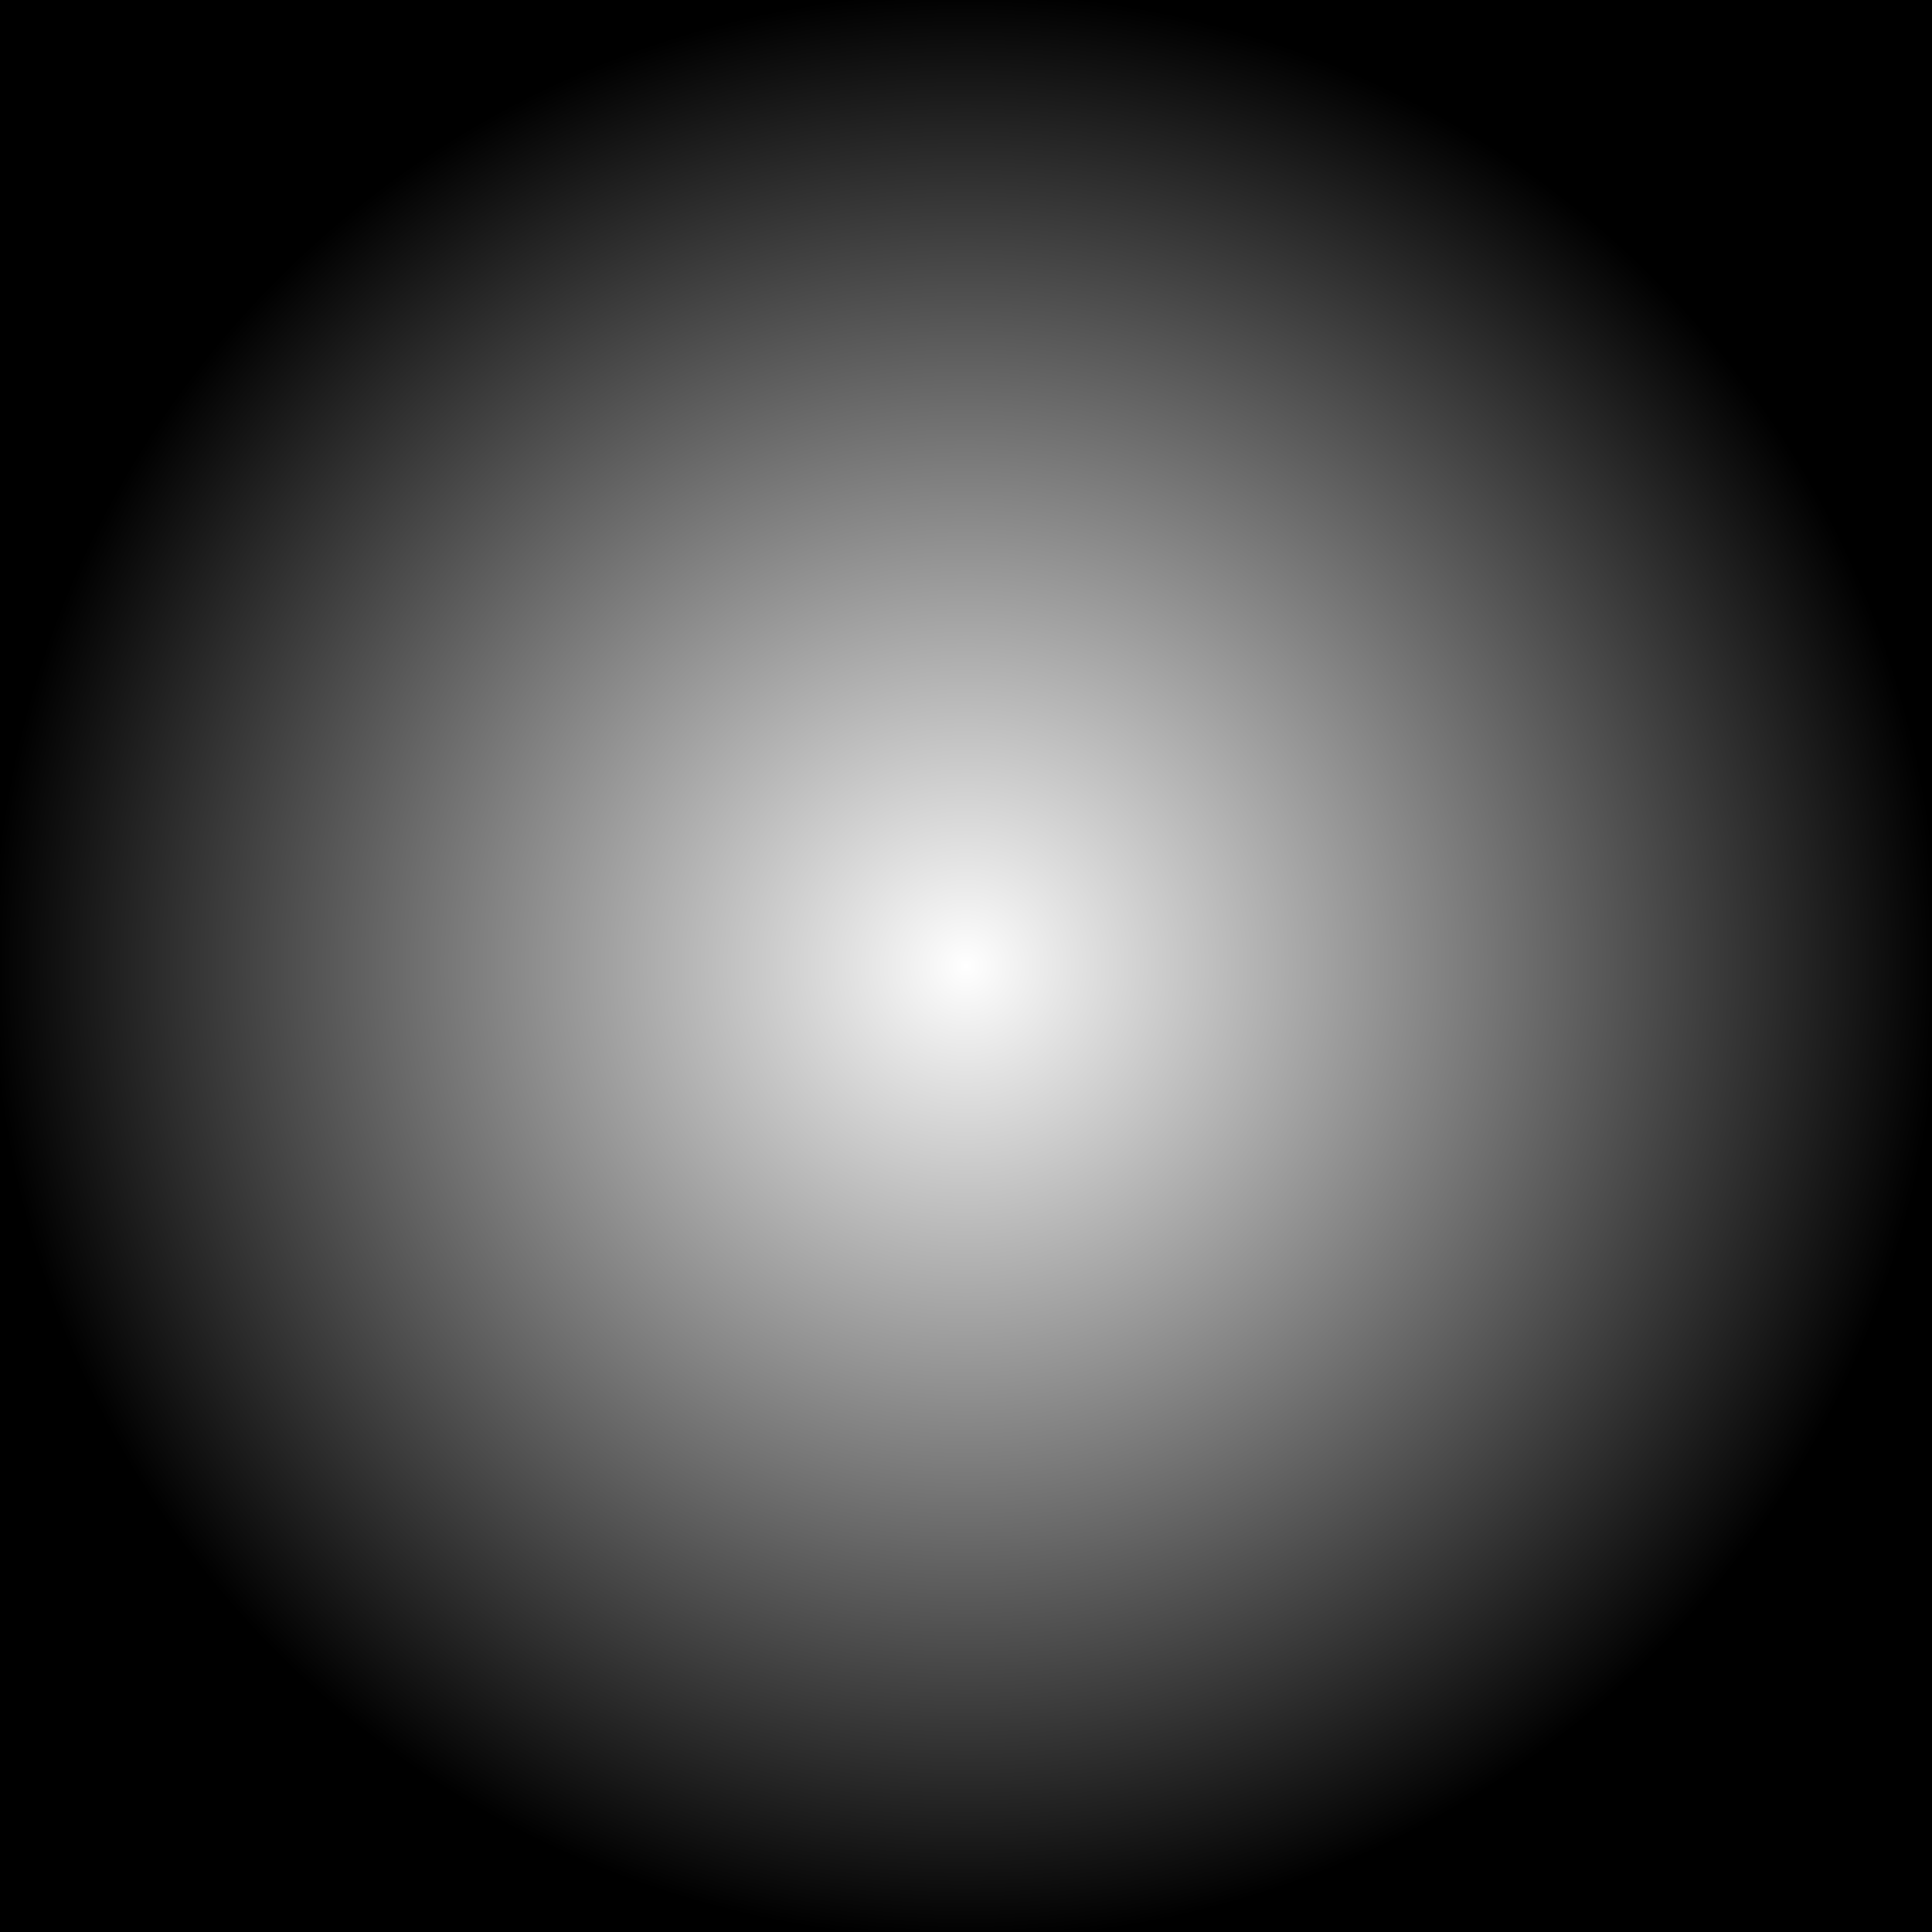
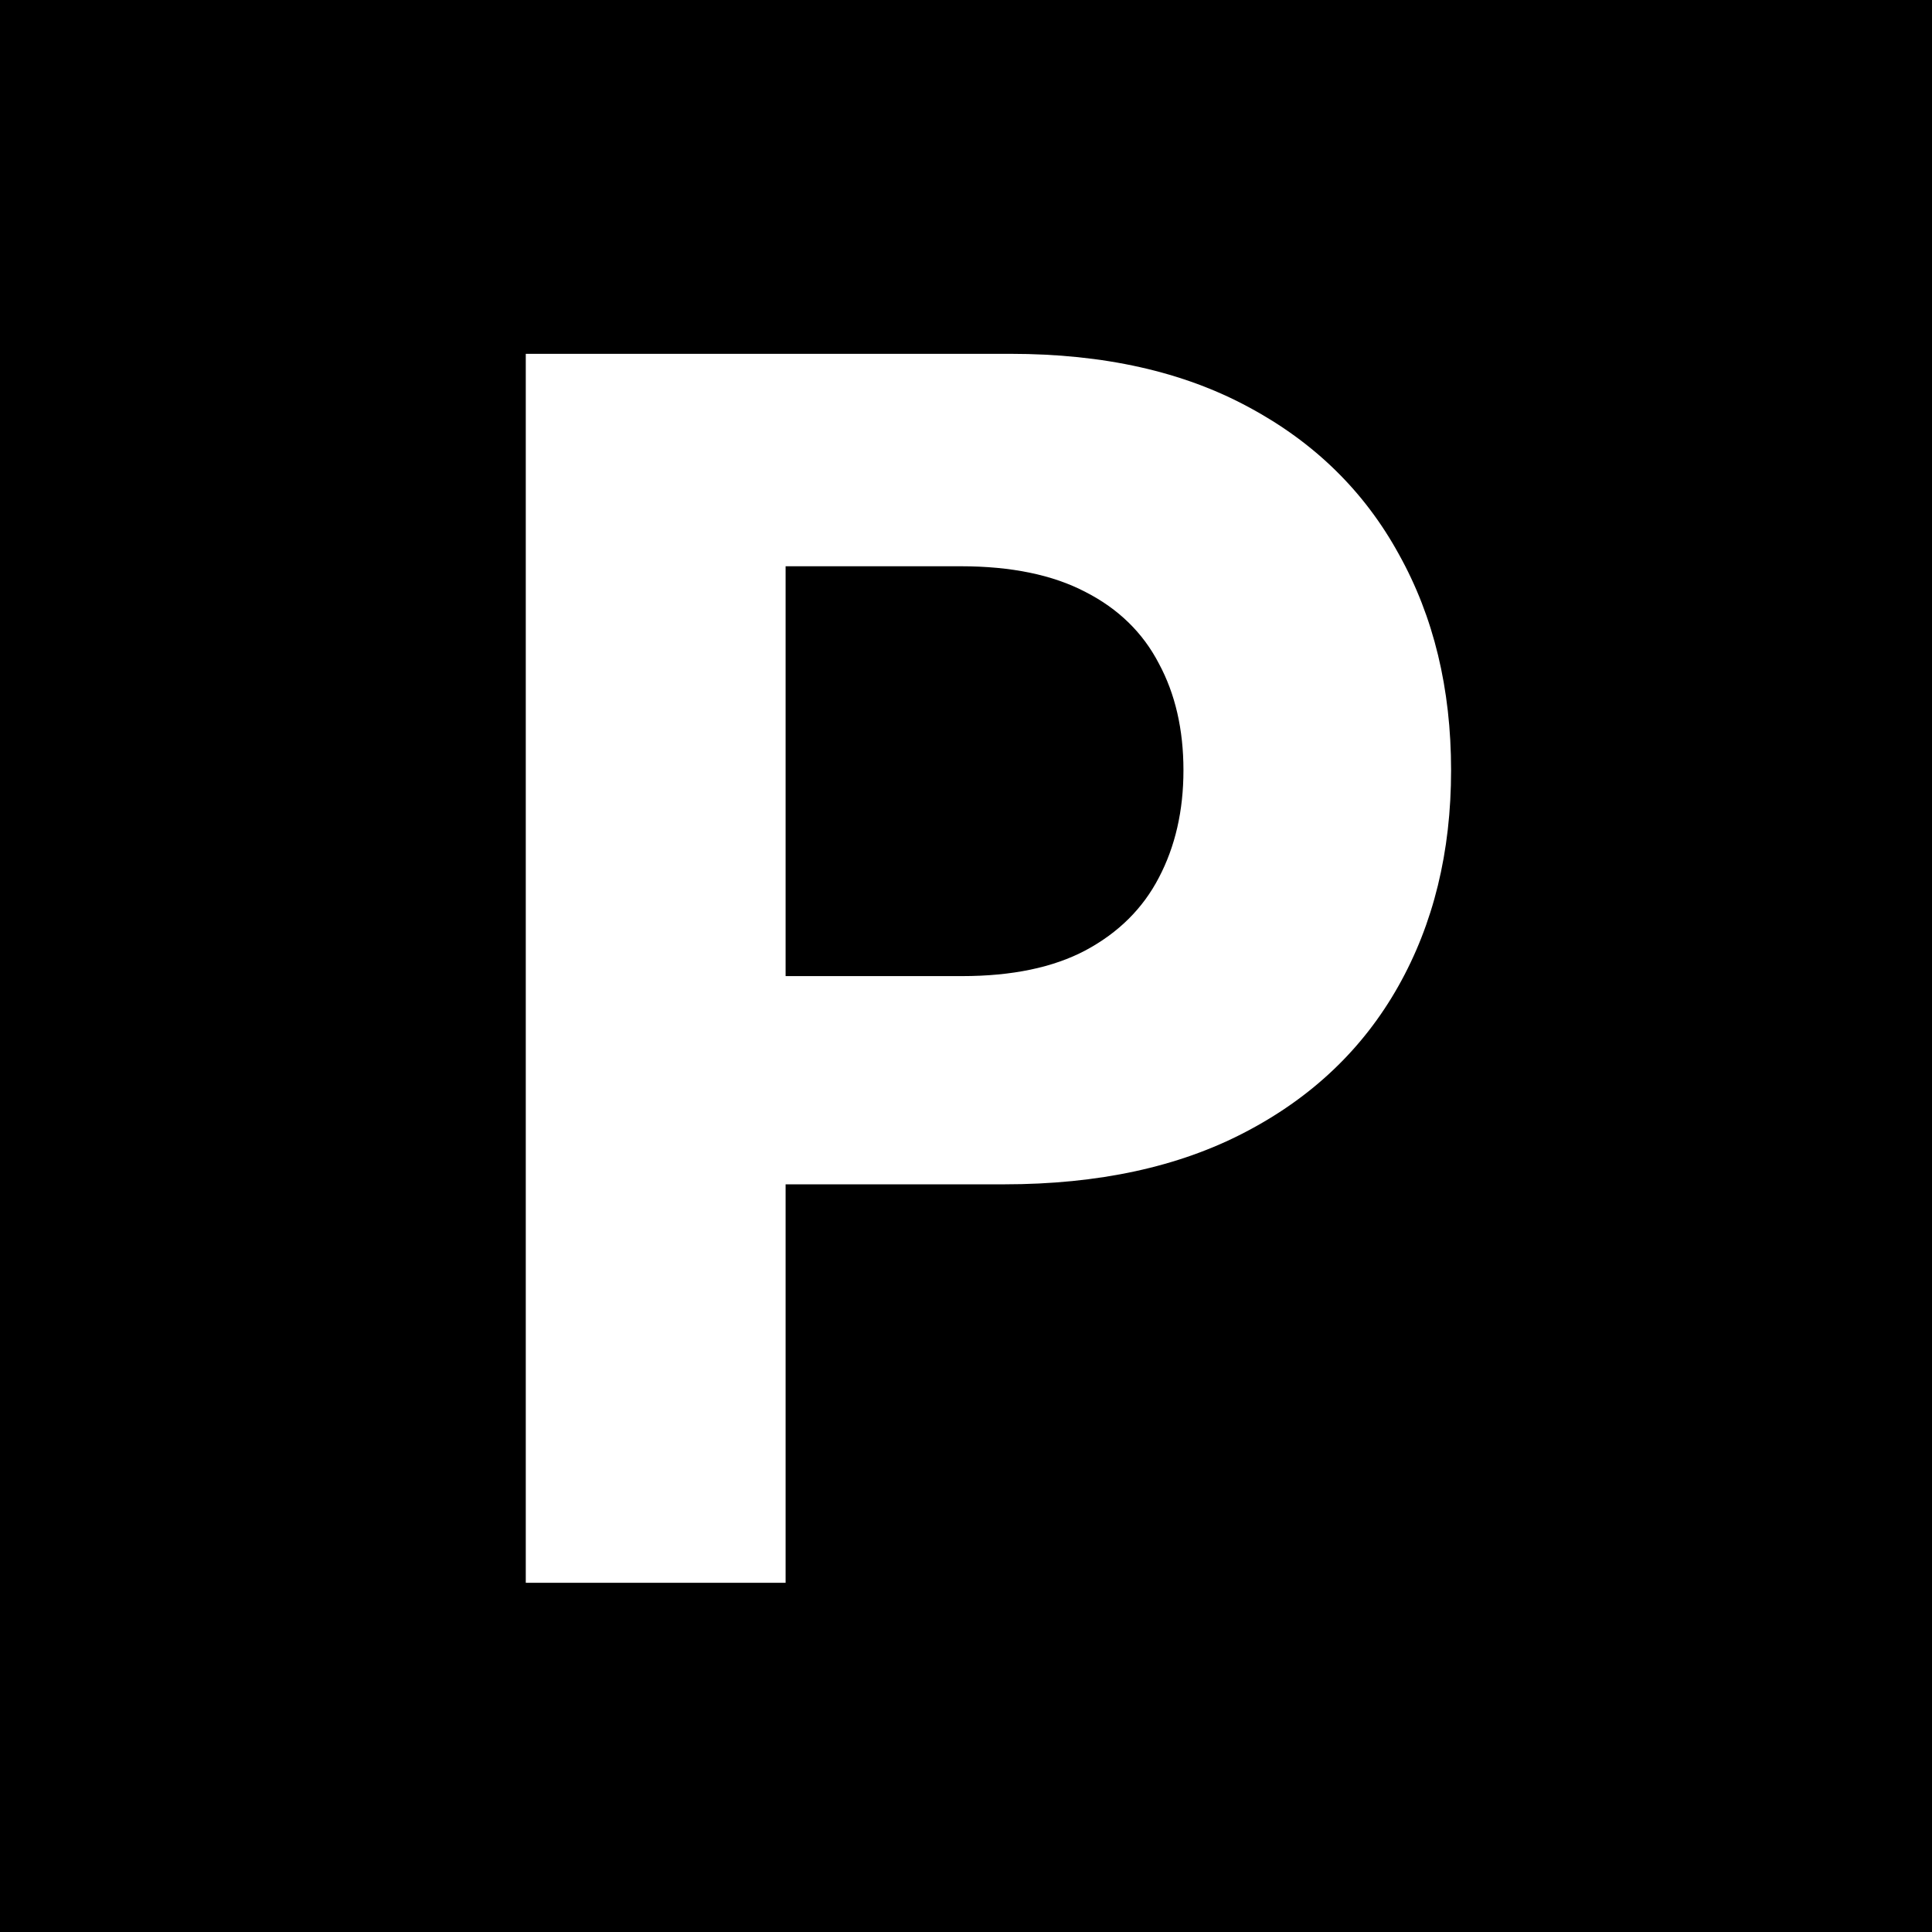
- <svg xmlns="http://www.w3.org/2000/svg" width="131" height="131" viewBox="0 0 131 131" fill="none">
-   <rect width="131" height="131" fill="url(#paint0_radial_308_2)" />
-   <defs>
-     <radialGradient id="paint0_radial_308_2" cx="0" cy="0" r="1" gradientUnits="userSpaceOnUse" gradientTransform="translate(65.5 65.5) rotate(90) scale(65.5)">
-       <stop stop-color="white" />
-       <stop offset="1" />
-     </radialGradient>
-   </defs>
+ <svg xmlns="http://www.w3.org/2000/svg" width="343" height="343" viewBox="0 0 343 343" fill="none">
+   <rect width="343" height="343" fill="black" />
+   <path d="M93.344 281V62.818H179.423C195.972 62.818 210.07 65.979 221.718 72.3C233.365 78.55 242.243 87.25 248.351 98.401C254.53 109.48 257.62 122.264 257.62 136.753C257.62 151.241 254.495 164.026 248.245 175.105C241.995 186.185 232.939 194.814 221.078 200.993C209.289 207.172 195.013 210.261 178.252 210.261H123.387V173.294H170.794C179.672 173.294 186.987 171.767 192.74 168.713C198.564 165.588 202.896 161.291 205.737 155.822C208.649 150.283 210.105 143.926 210.105 136.753C210.105 129.509 208.649 123.187 205.737 117.79C202.896 112.321 198.564 108.095 192.74 105.112C186.916 102.058 179.53 100.531 170.581 100.531H139.473V281H93.344Z" fill="white" />
</svg>
